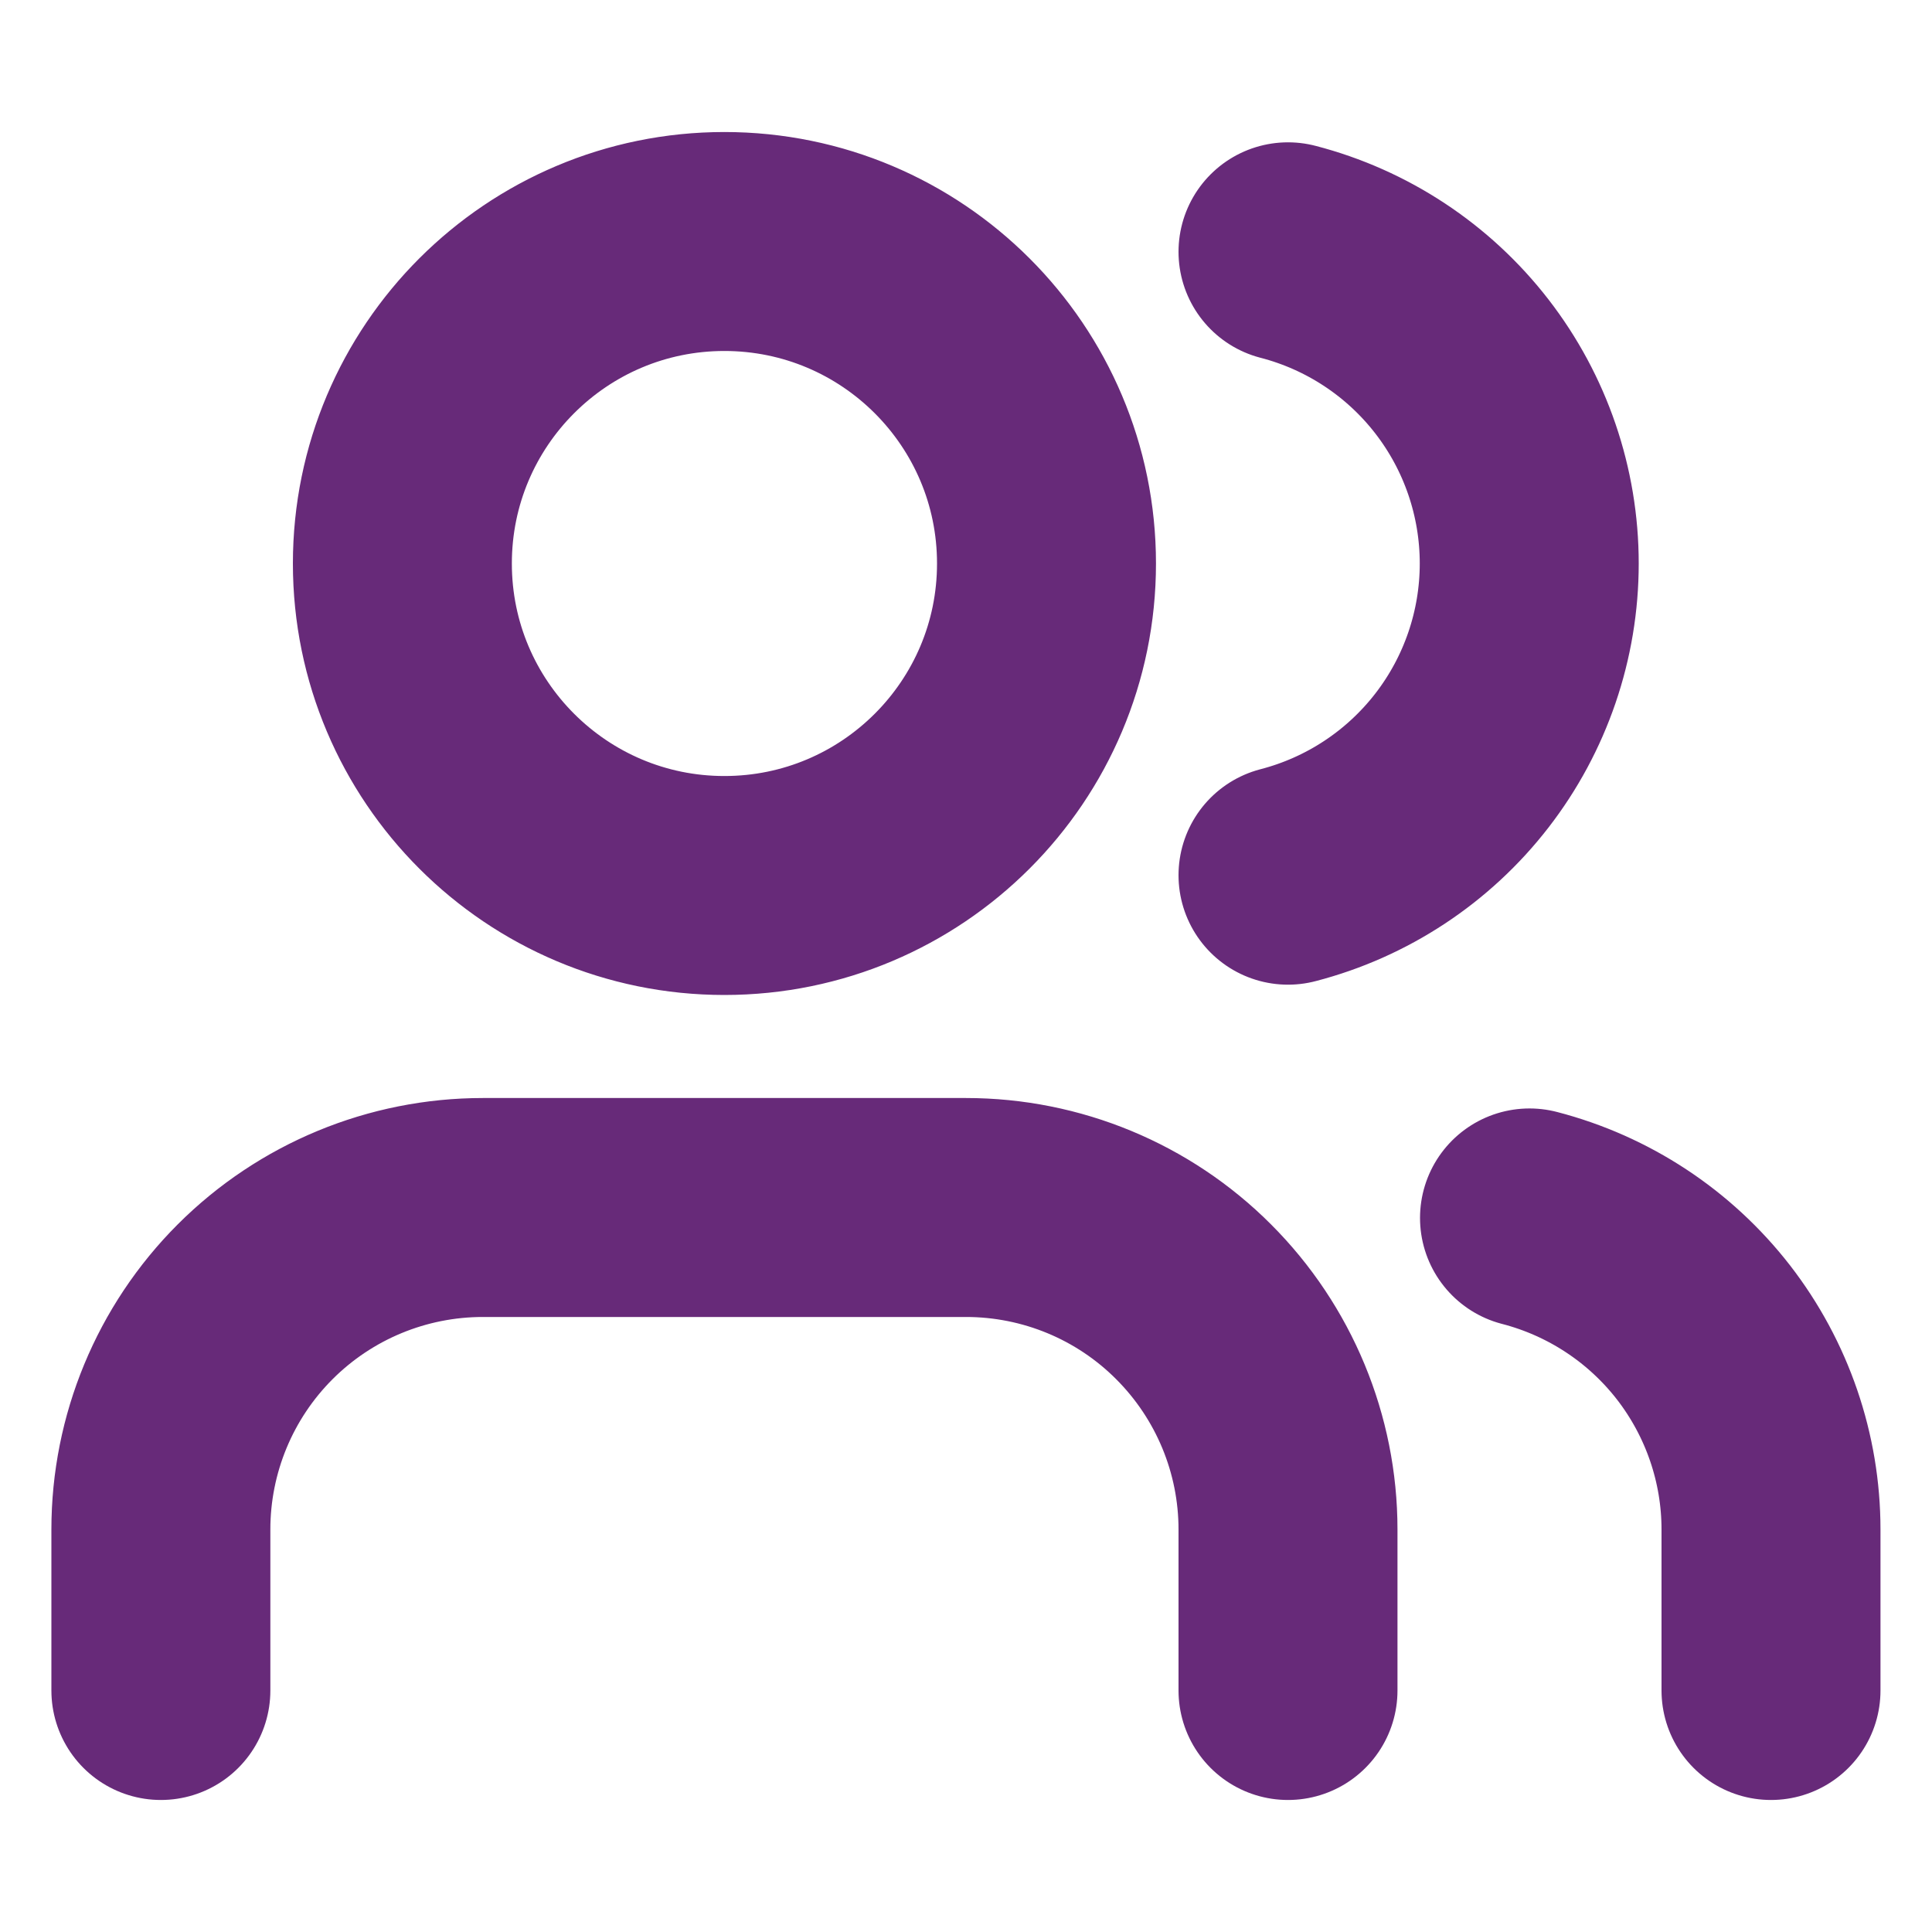
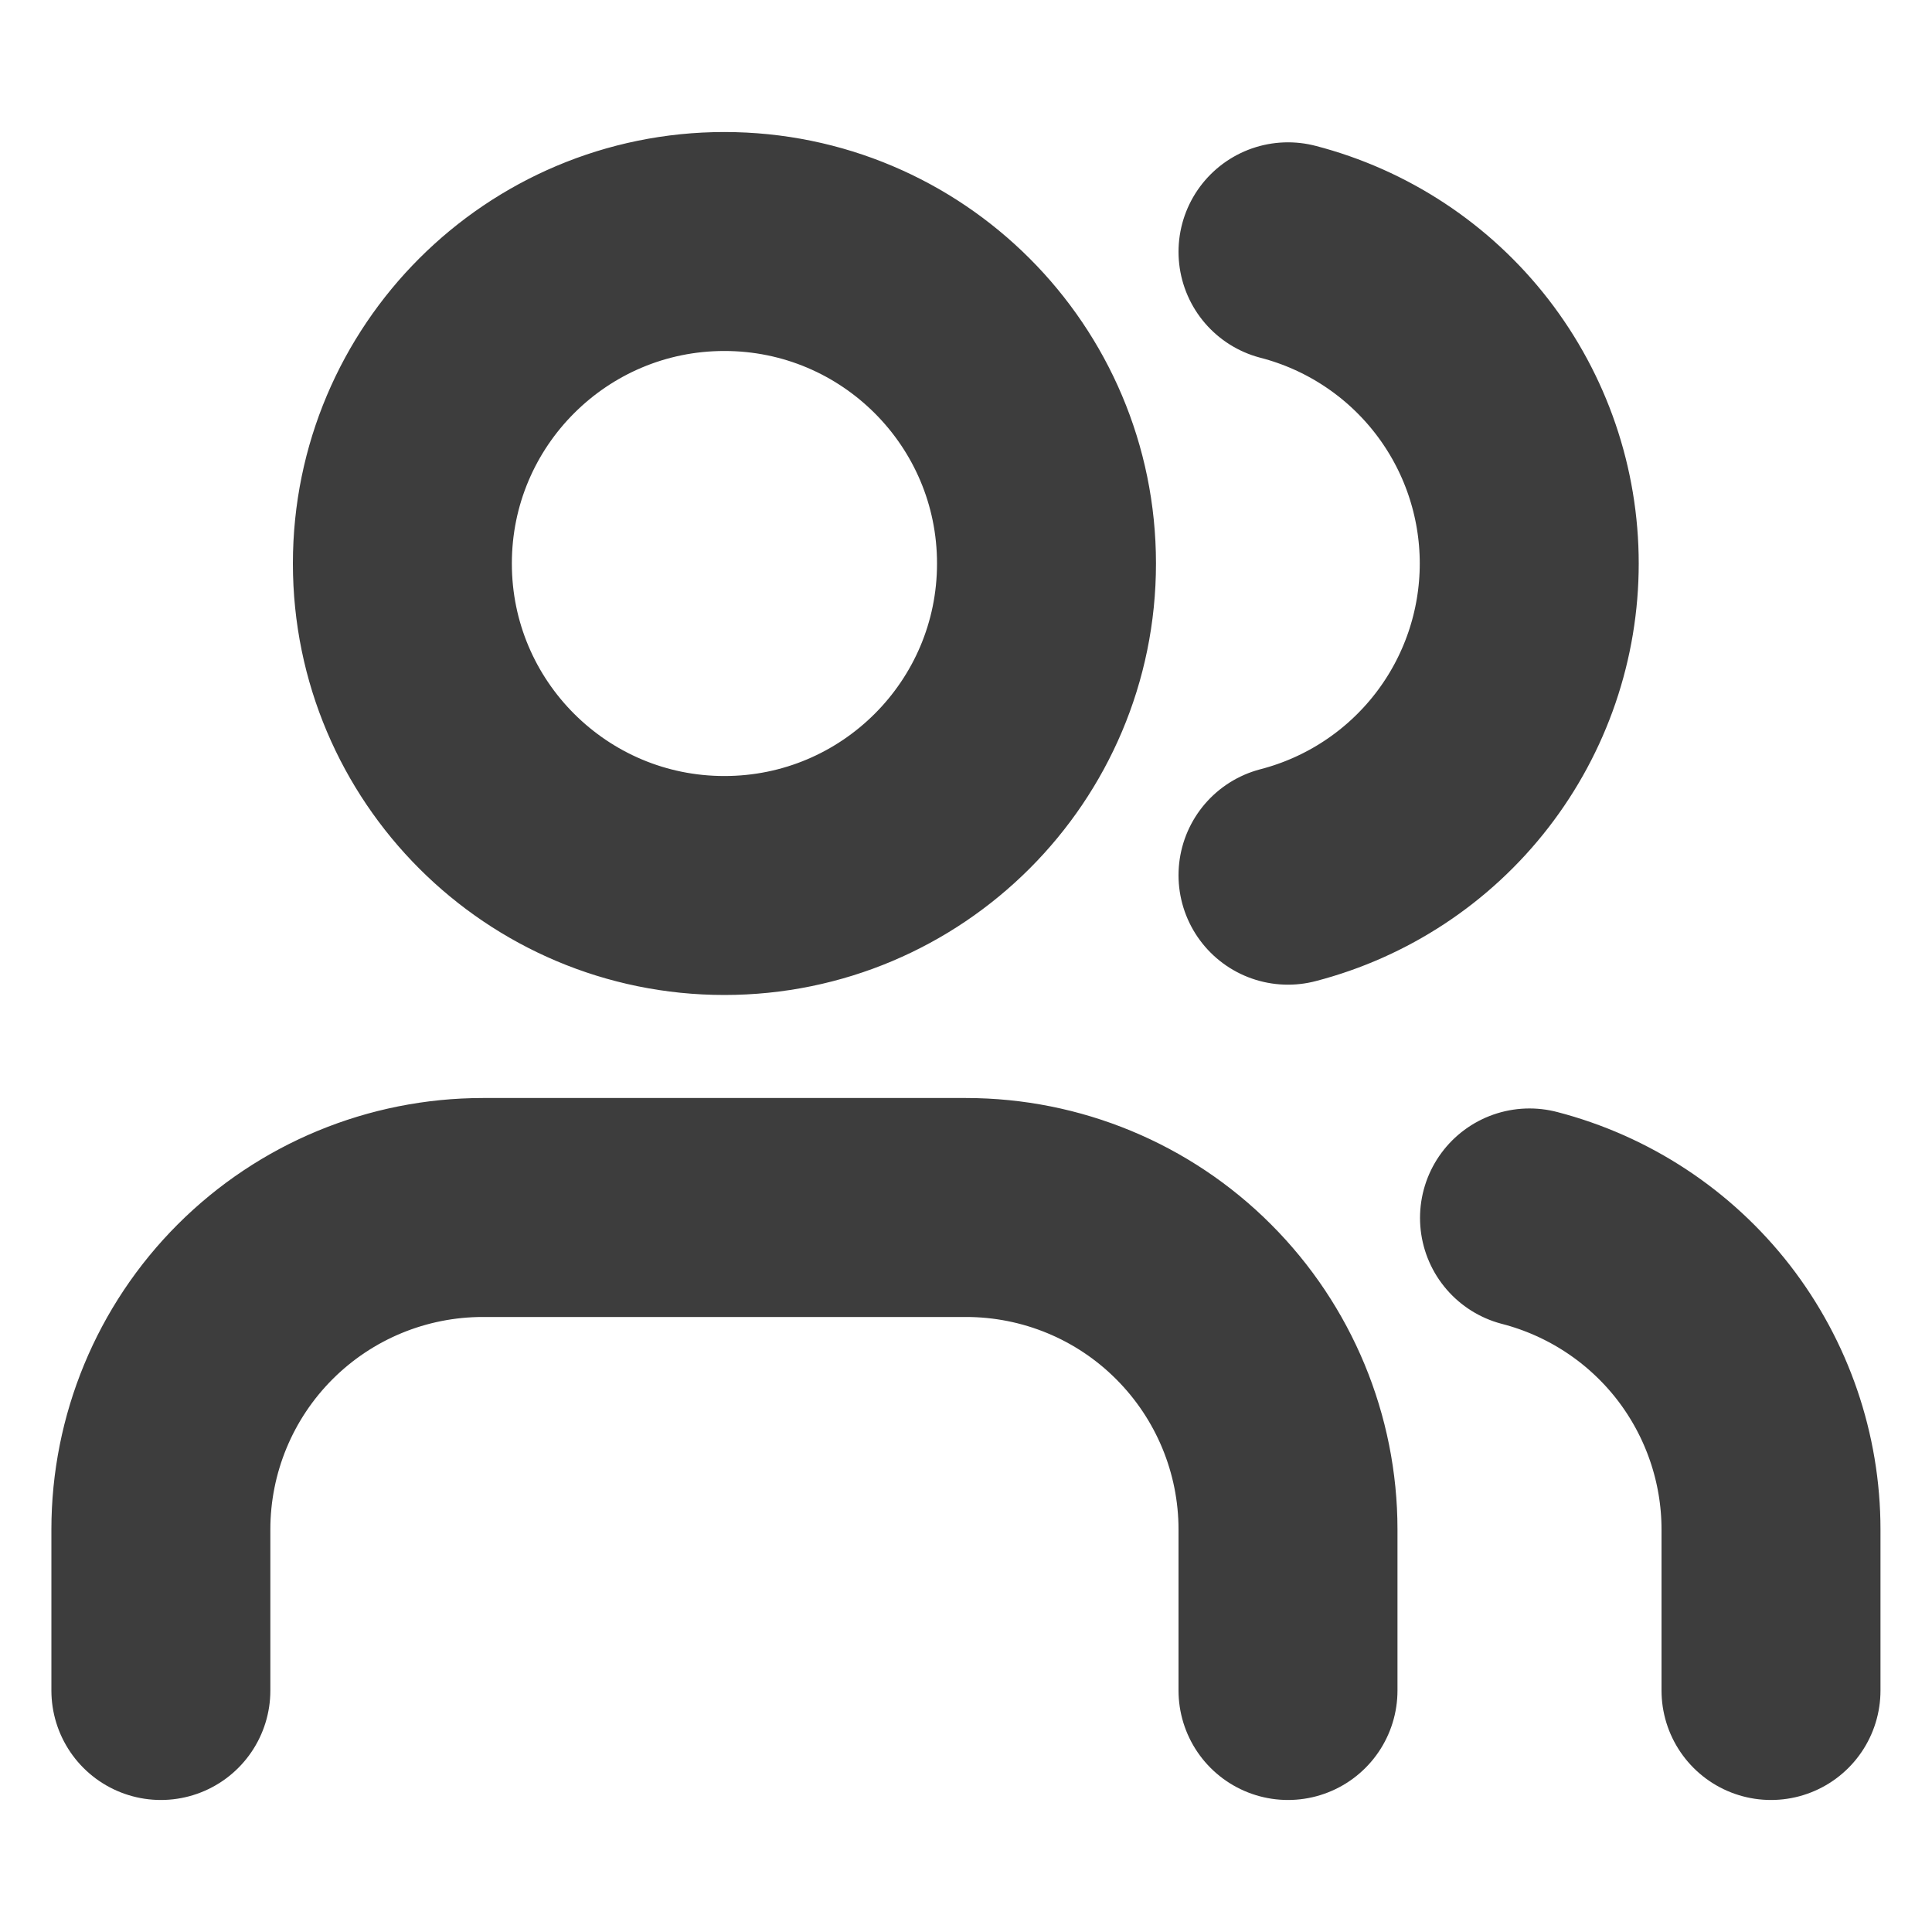
<svg xmlns="http://www.w3.org/2000/svg" width="15" height="15" viewBox="0 0 15 15" fill="none">
-   <path d="M10 13.125V11.875C10 11.212 9.736 10.576 9.267 10.107C8.799 9.638 8.163 9.375 7.5 9.375H3.749C3.086 9.375 2.45 9.638 1.981 10.107C1.512 10.576 1.249 11.212 1.249 11.875V13.125M10 1.955C10.536 2.094 11.011 2.407 11.35 2.845C11.689 3.283 11.873 3.821 11.873 4.375C11.873 4.929 11.689 5.467 11.35 5.905C11.011 6.343 10.536 6.656 10 6.795M13.75 13.125V11.875C13.75 11.321 13.565 10.783 13.226 10.345C12.886 9.907 12.411 9.595 11.875 9.456M8.125 4.375C8.125 5.756 7.005 6.875 5.624 6.875C4.244 6.875 3.124 5.756 3.124 4.375C3.124 2.994 4.244 1.875 5.624 1.875C7.005 1.875 8.125 2.994 8.125 4.375Z" stroke-width="1.7" stroke-linecap="round" stroke="#672A79" />
+   <path d="M10 13.125V11.875C10 11.212 9.736 10.576 9.267 10.107C8.799 9.638 8.163 9.375 7.5 9.375H3.749C3.086 9.375 2.45 9.638 1.981 10.107C1.512 10.576 1.249 11.212 1.249 11.875V13.125M10 1.955C10.536 2.094 11.011 2.407 11.35 2.845C11.689 3.283 11.873 3.821 11.873 4.375C11.873 4.929 11.689 5.467 11.35 5.905C11.011 6.343 10.536 6.656 10 6.795M13.75 13.125V11.875C13.75 11.321 13.565 10.783 13.226 10.345C12.886 9.907 12.411 9.595 11.875 9.456M8.125 4.375C8.125 5.756 7.005 6.875 5.624 6.875C4.244 6.875 3.124 5.756 3.124 4.375C3.124 2.994 4.244 1.875 5.624 1.875C7.005 1.875 8.125 2.994 8.125 4.375Z" stroke-width="1.7" stroke-linecap="round" stroke="#3d3d3d" />
</svg>
